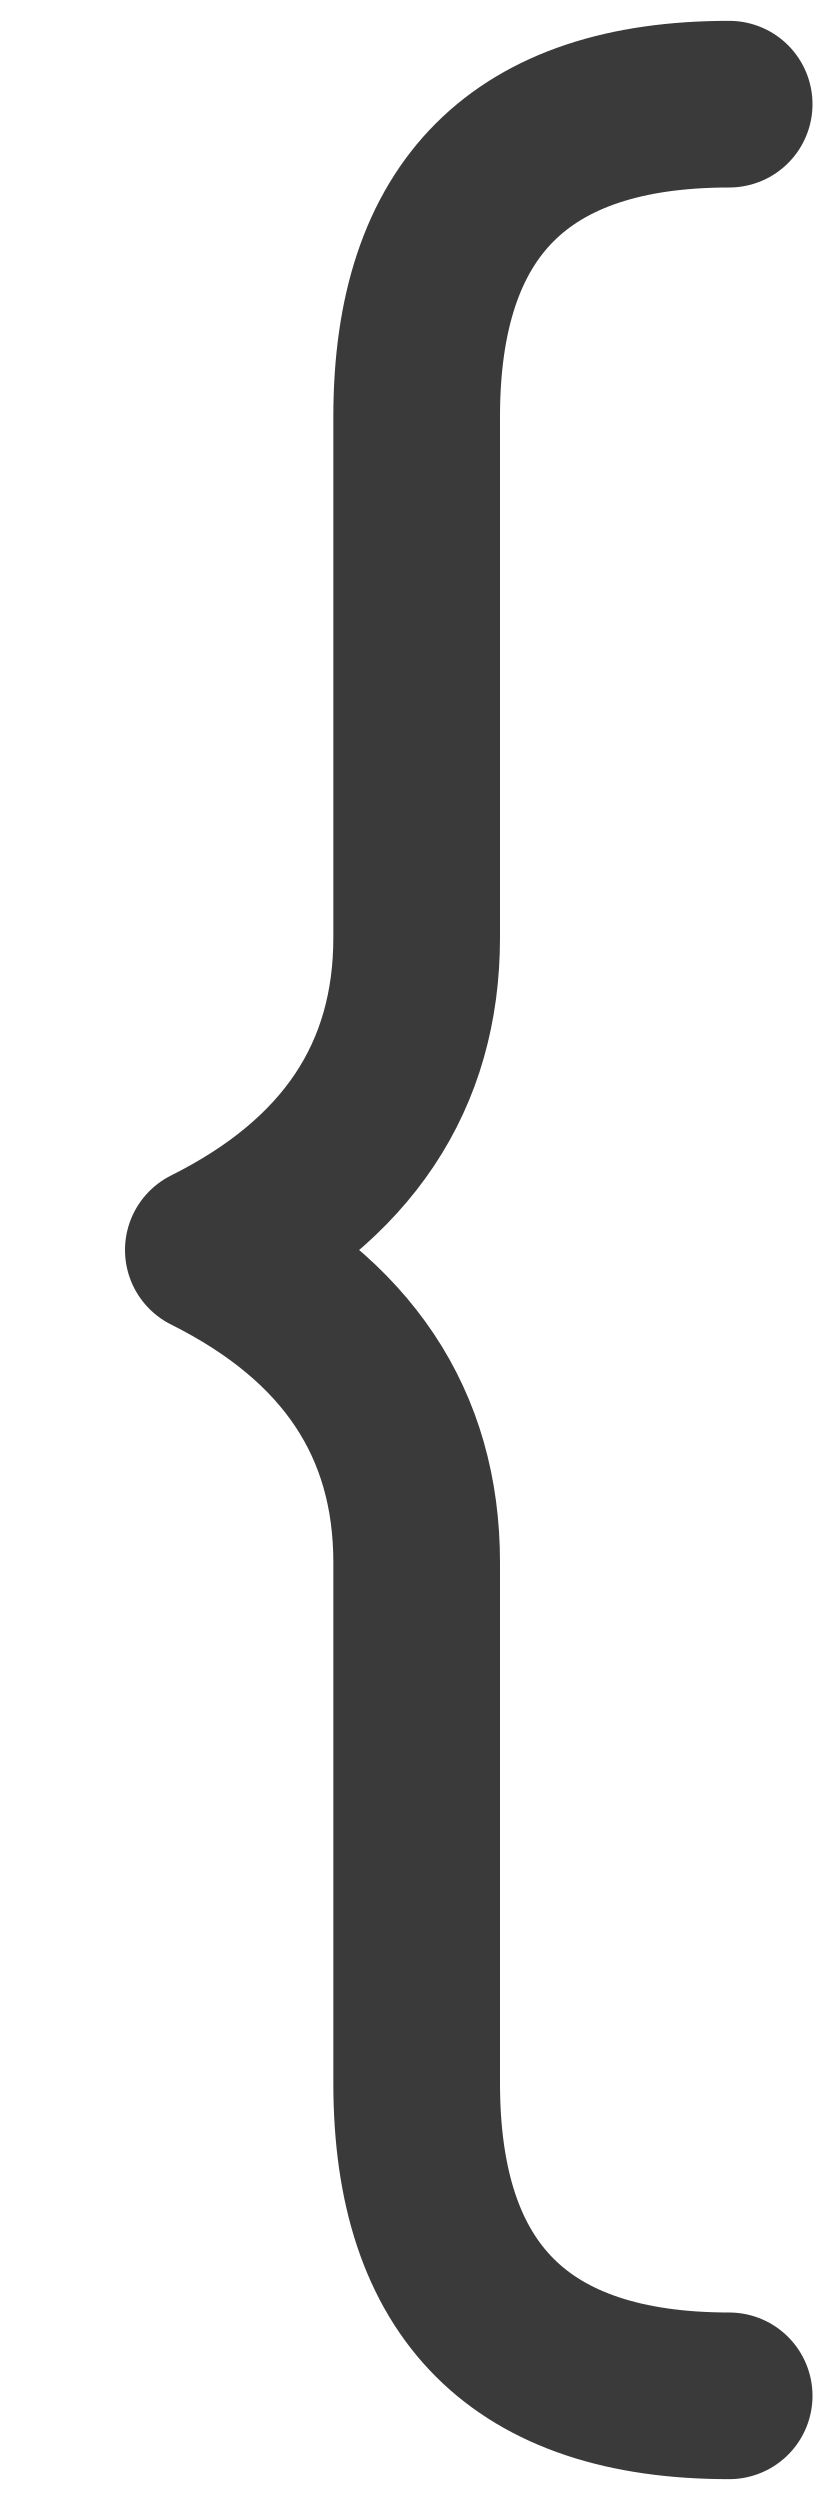
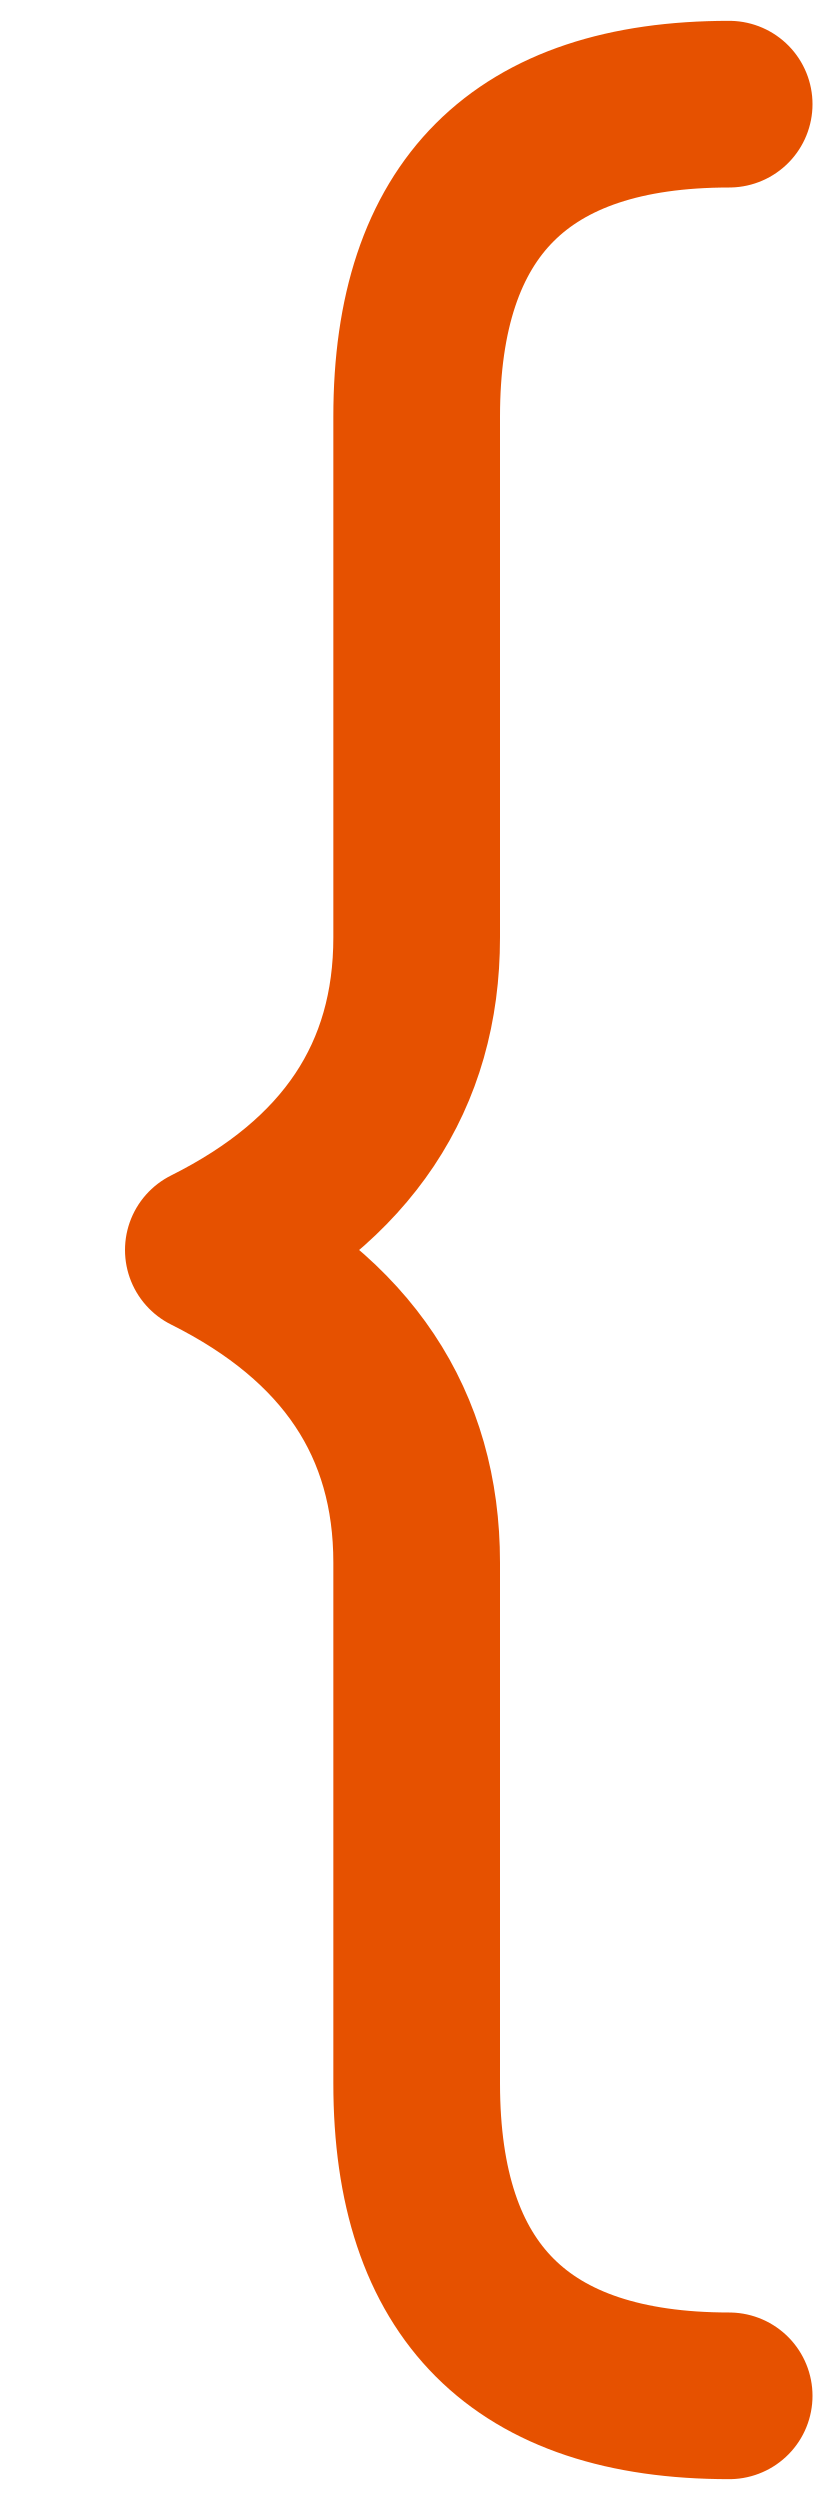
<svg xmlns="http://www.w3.org/2000/svg" width="40" height="120" viewBox="0 0 40 120">
-   <path d="M35 5            Q20 5, 20 20            L20 45            Q20 55, 10 60            Q20 65, 20 75            L20 100            Q20 115, 35 115" fill="none" stroke="#3a3a3a" stroke-width="8" stroke-linecap="round" stroke-linejoin="round" />
+   <path d="M35 5            Q20 5, 20 20            L20 45            Q20 55, 10 60            Q20 65, 20 75            L20 100            Q20 115, 35 115" fill="none" stroke="#e65100" stroke-width="8" stroke-linecap="round" stroke-linejoin="round" />
</svg>
